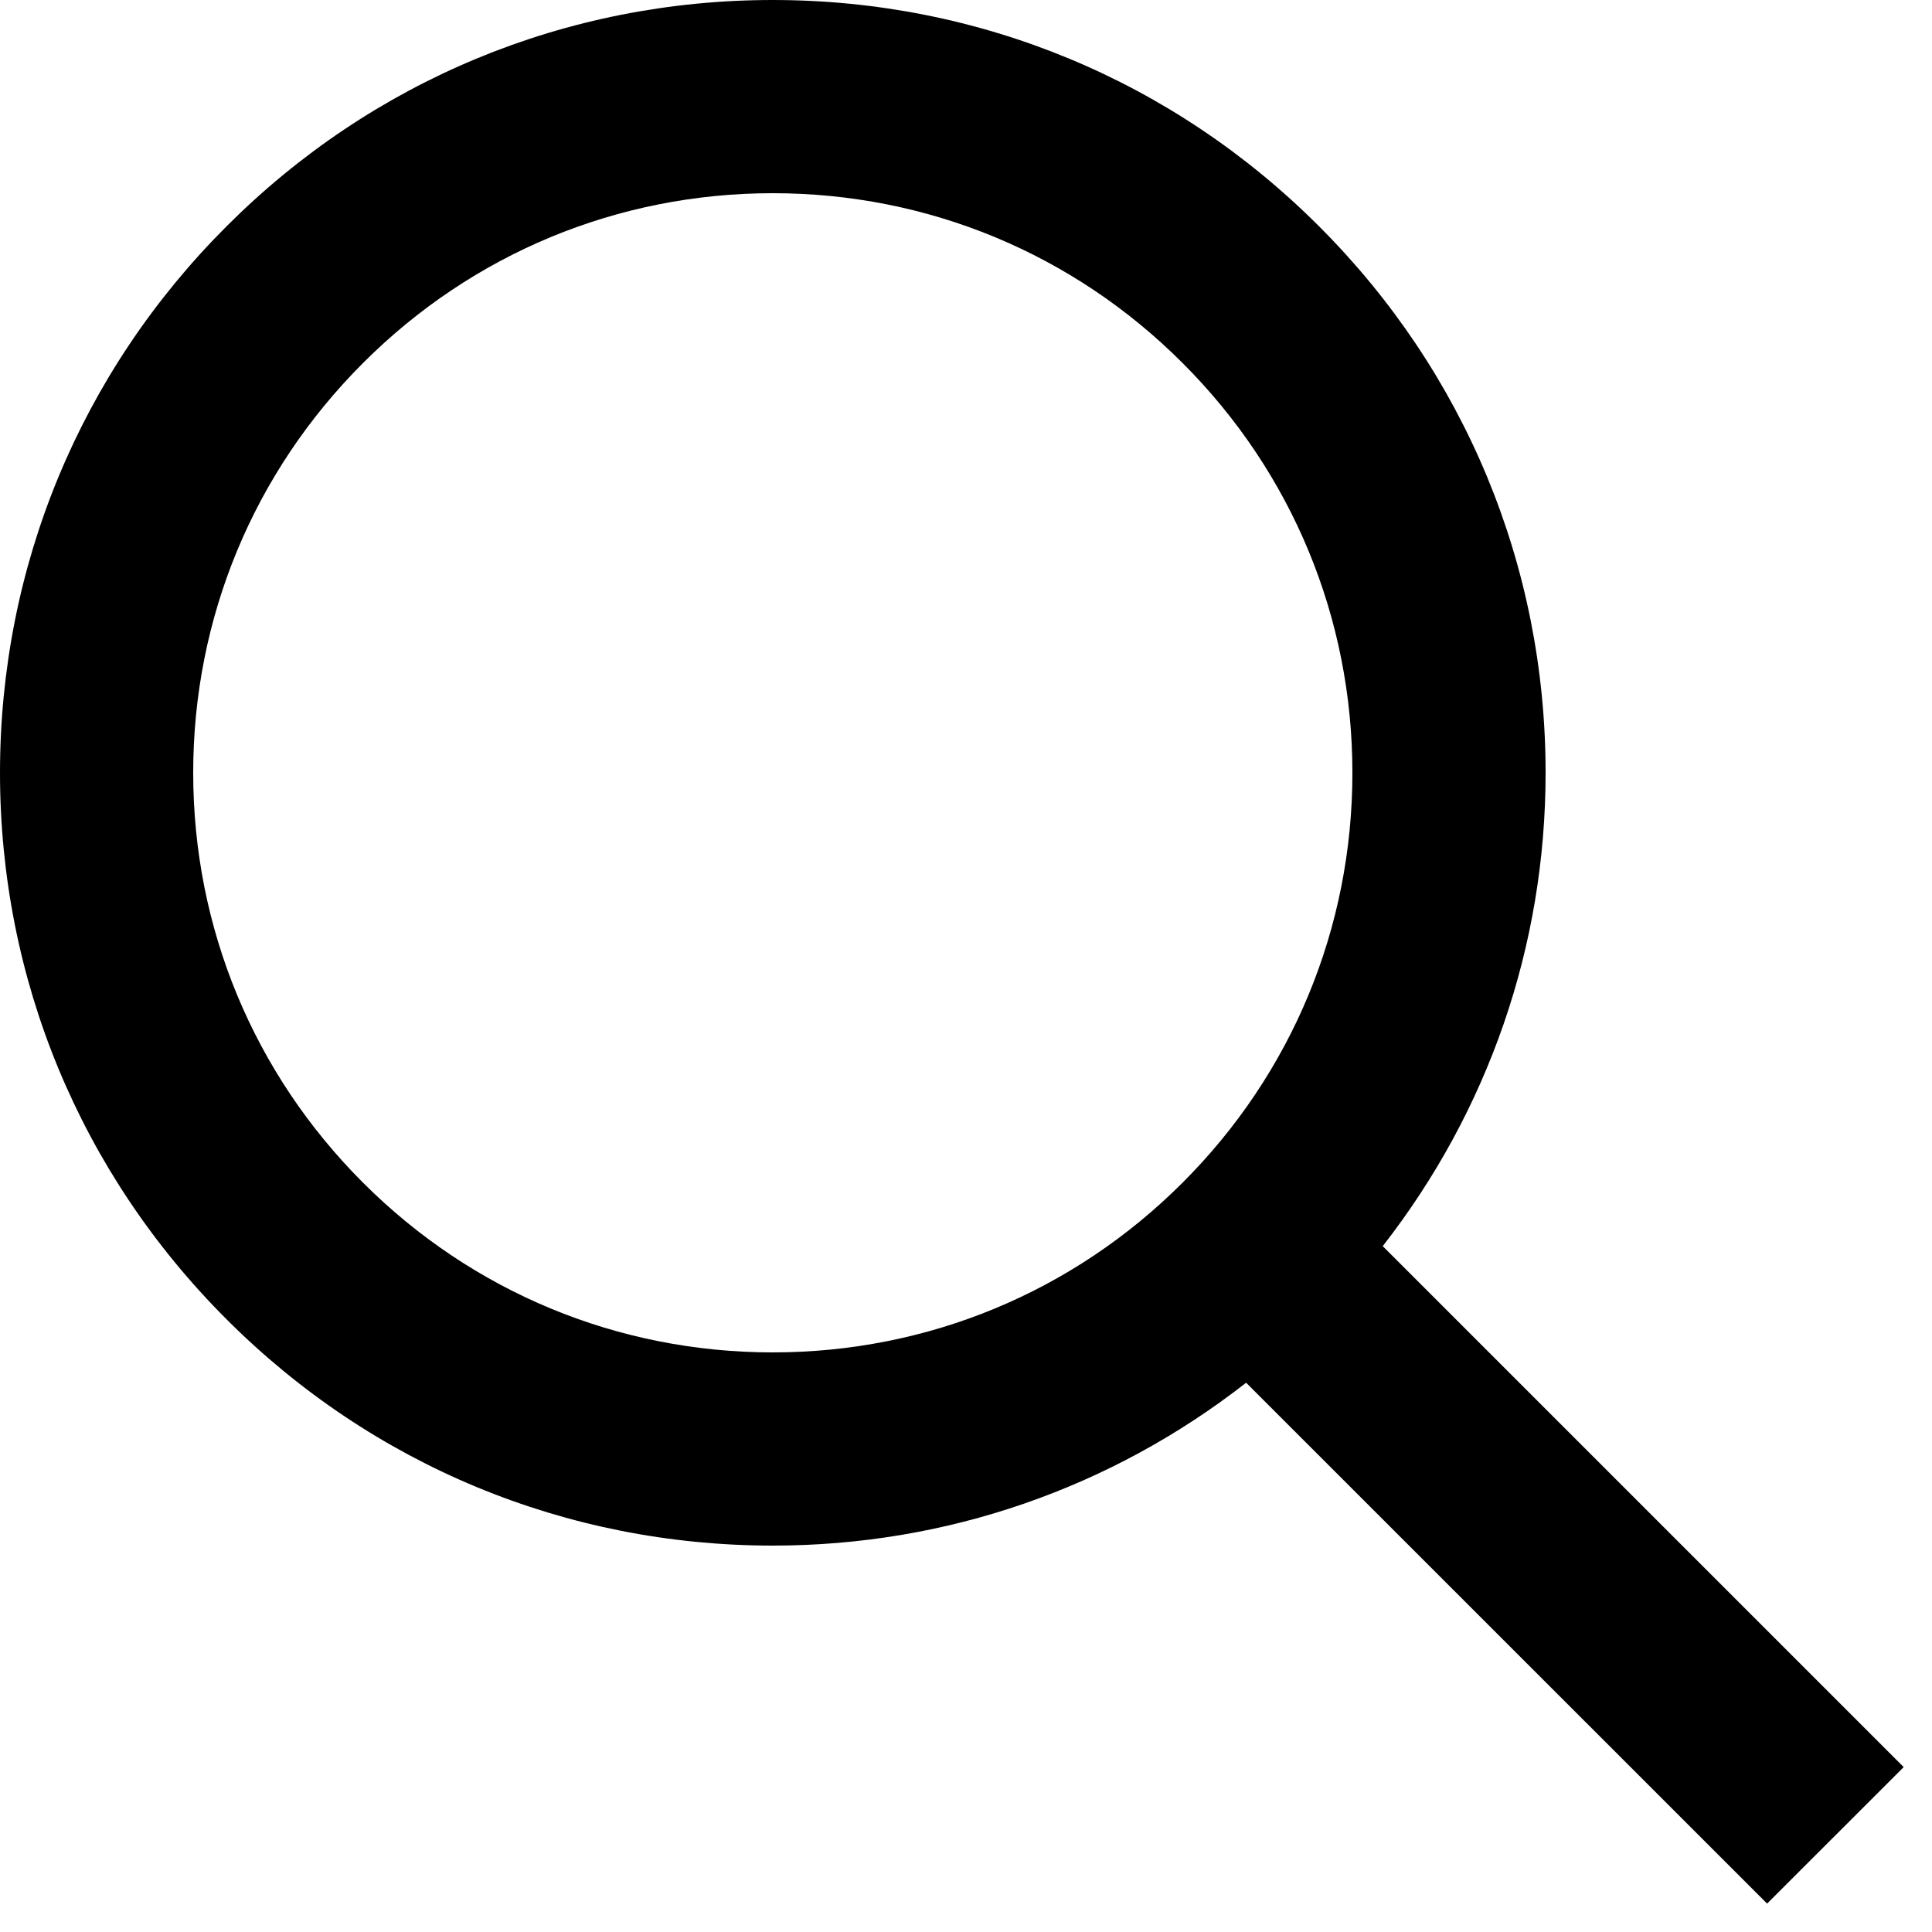
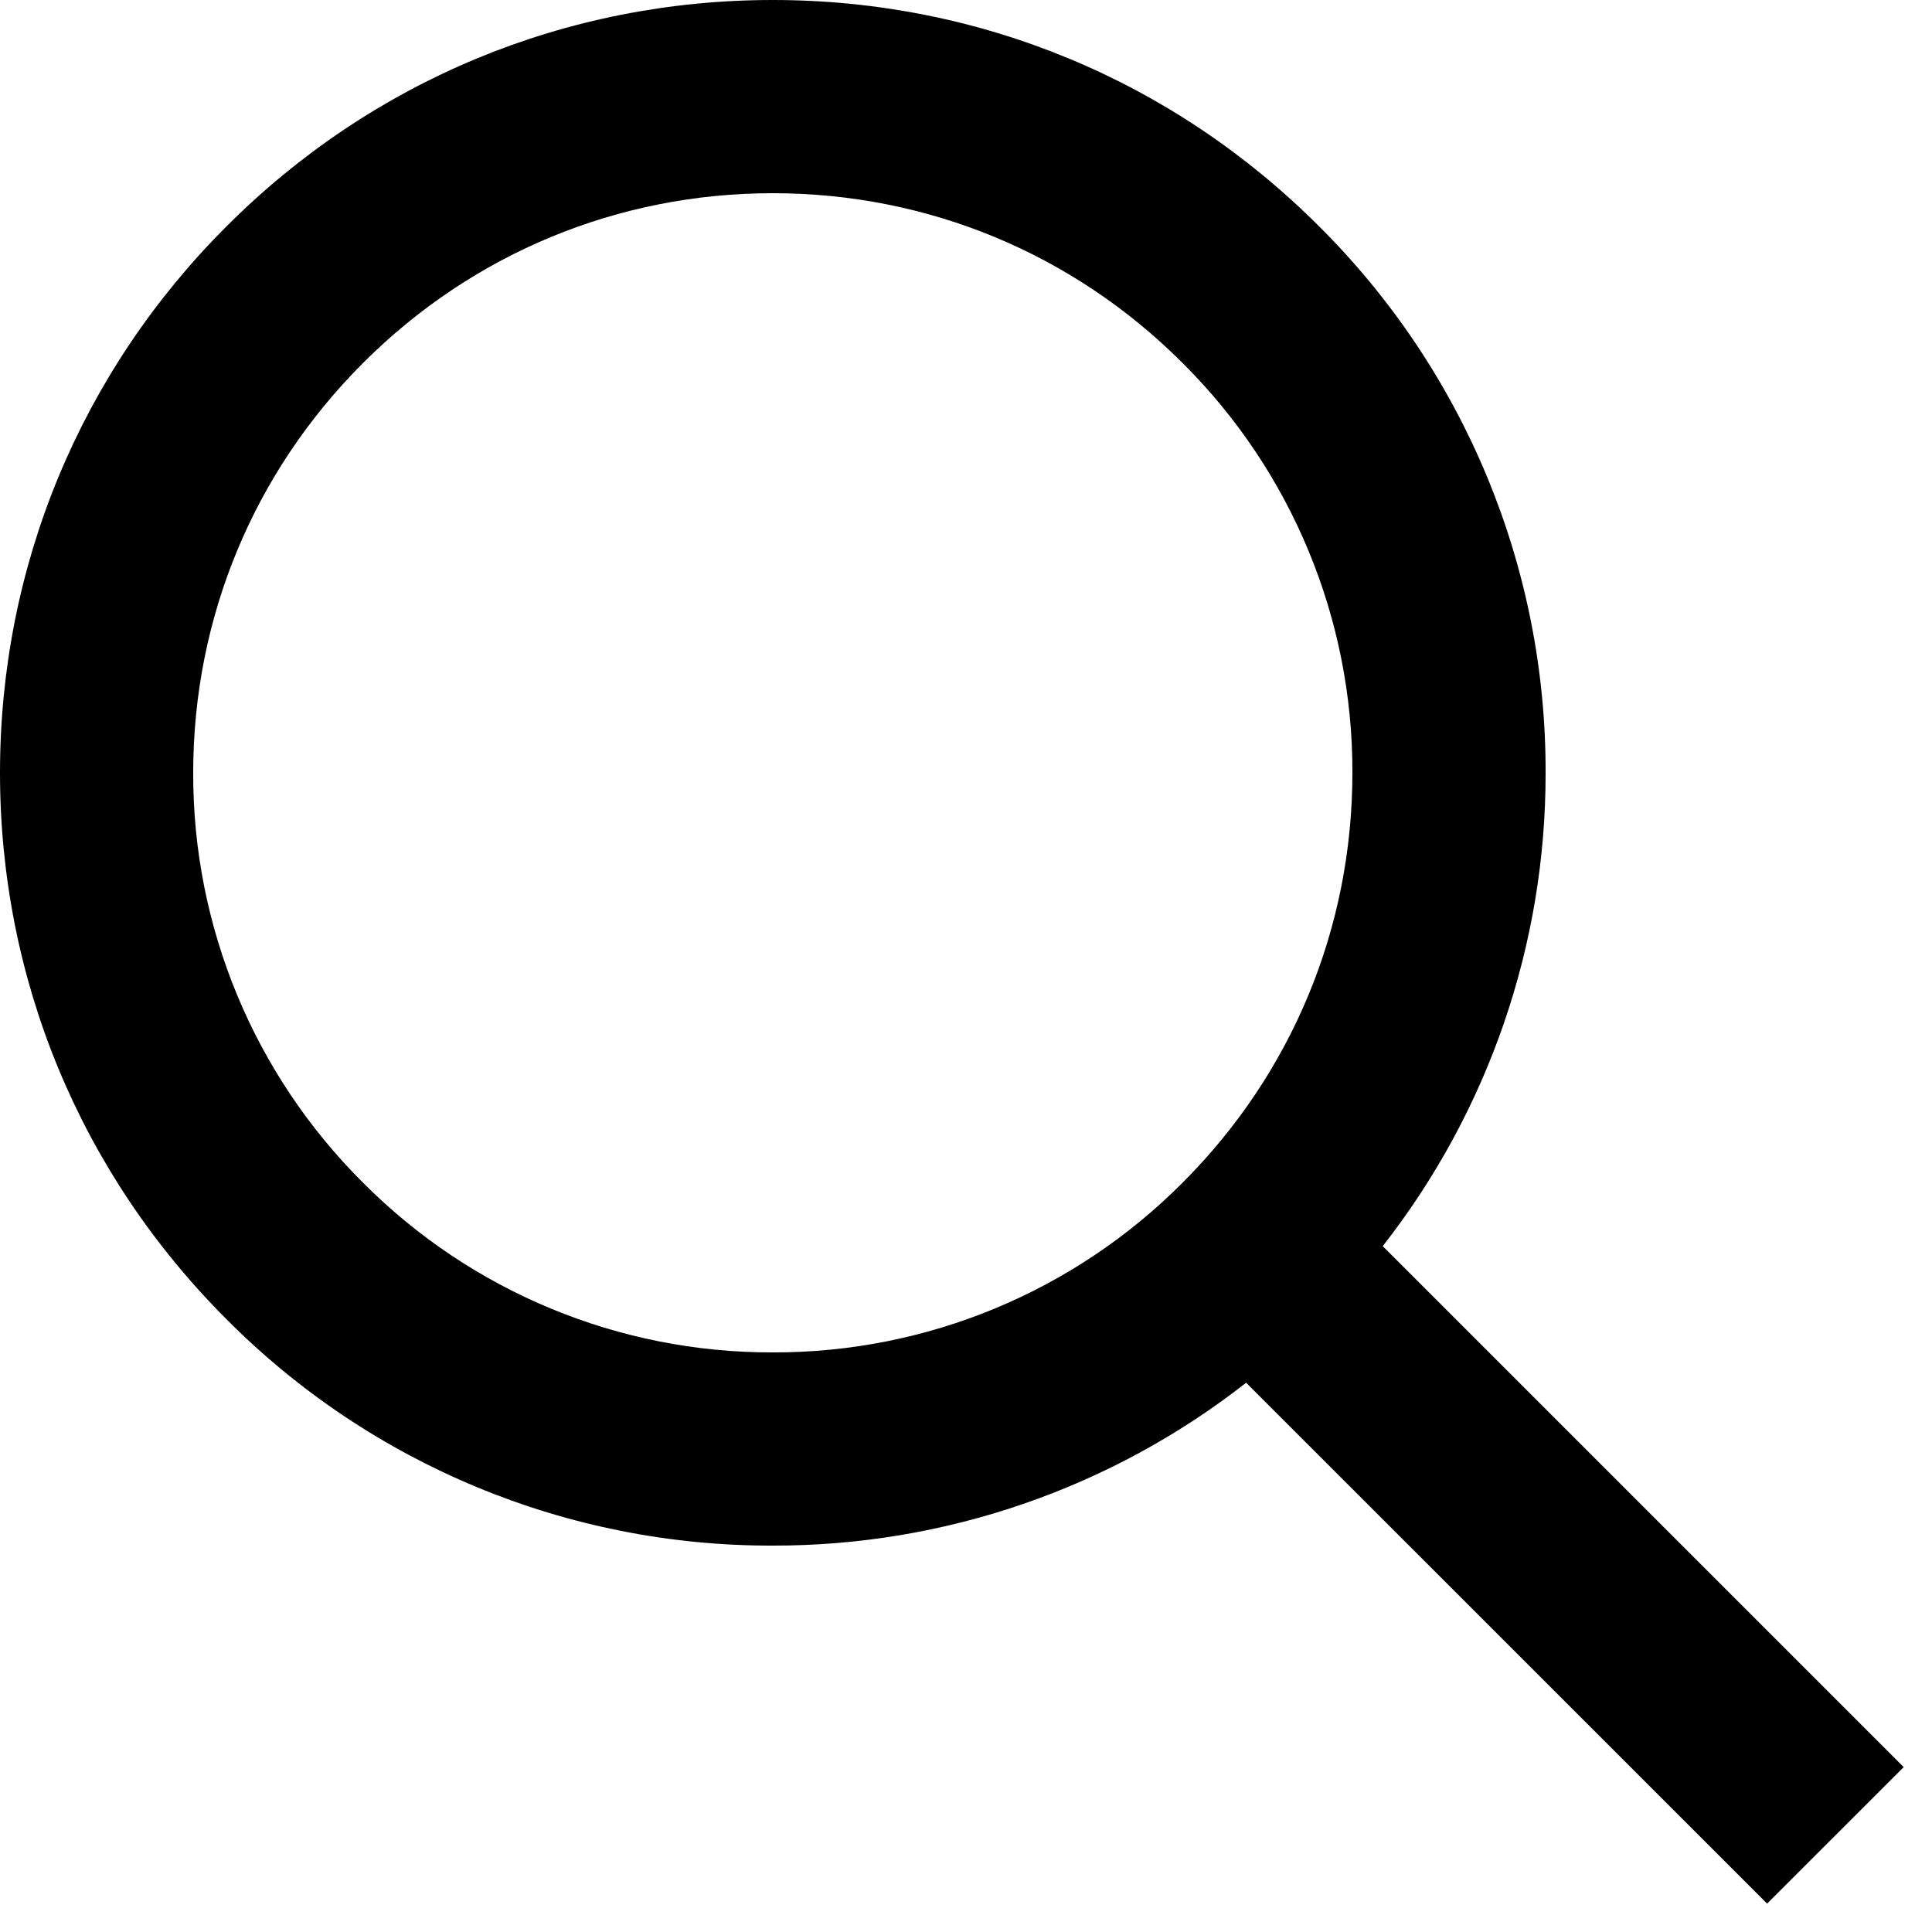
<svg xmlns="http://www.w3.org/2000/svg" height="20" viewBox="0 0 20 20" width="20">
-   <path d="m21.707 20.293-5.393-5.393c1.089-1.396 1.686-3.101 1.686-4.9 0-2.137-.833-4.146-2.344-5.656-1.51-1.512-3.519-2.344-5.656-2.344s-4.146.832-5.656 2.344c-1.511 1.51-2.344 3.519-2.344 5.656s.833 4.146 2.344 5.656c1.51 1.512 3.519 2.344 5.656 2.344 1.799 0 3.504-.596 4.9-1.686l5.393 5.392zm-11.707-4.293c-1.603 0-3.109-.624-4.242-1.757-1.134-1.133-1.758-2.64-1.758-4.243 0-1.602.624-3.109 1.758-4.242 1.133-1.134 2.639-1.758 4.242-1.758s3.109.624 4.242 1.758c1.134 1.133 1.758 2.64 1.758 4.242 0 1.603-.624 3.11-1.758 4.243-1.133 1.133-2.639 1.757-4.242 1.757z" fill-rule="evenodd" transform="translate(-2 -2)" />
+   <path d="M19.707 18.293L14.314 12.9A7.928 7.928 0 0 0 16 8a7.945 7.945 0 0 0-2.344-5.656C12.146.832 10.137 0 8 0S3.854.832 2.344 2.344C.833 3.854 0 5.863 0 8s.833 4.146 2.344 5.656A7.94 7.94 0 0 0 8 16a7.922 7.922 0 0 0 4.9-1.686l5.393 5.392zM8 14a5.959 5.959 0 0 1-4.242-1.757A5.958 5.958 0 0 1 2 8c0-1.602.624-3.109 1.758-4.242C4.891 2.624 6.397 2 8 2s3.109.624 4.242 1.758A5.957 5.957 0 0 1 14 8c0 1.603-.624 3.11-1.758 4.243A5.959 5.959 0 0 1 8 14z" fill-rule="evenodd" />
</svg>
